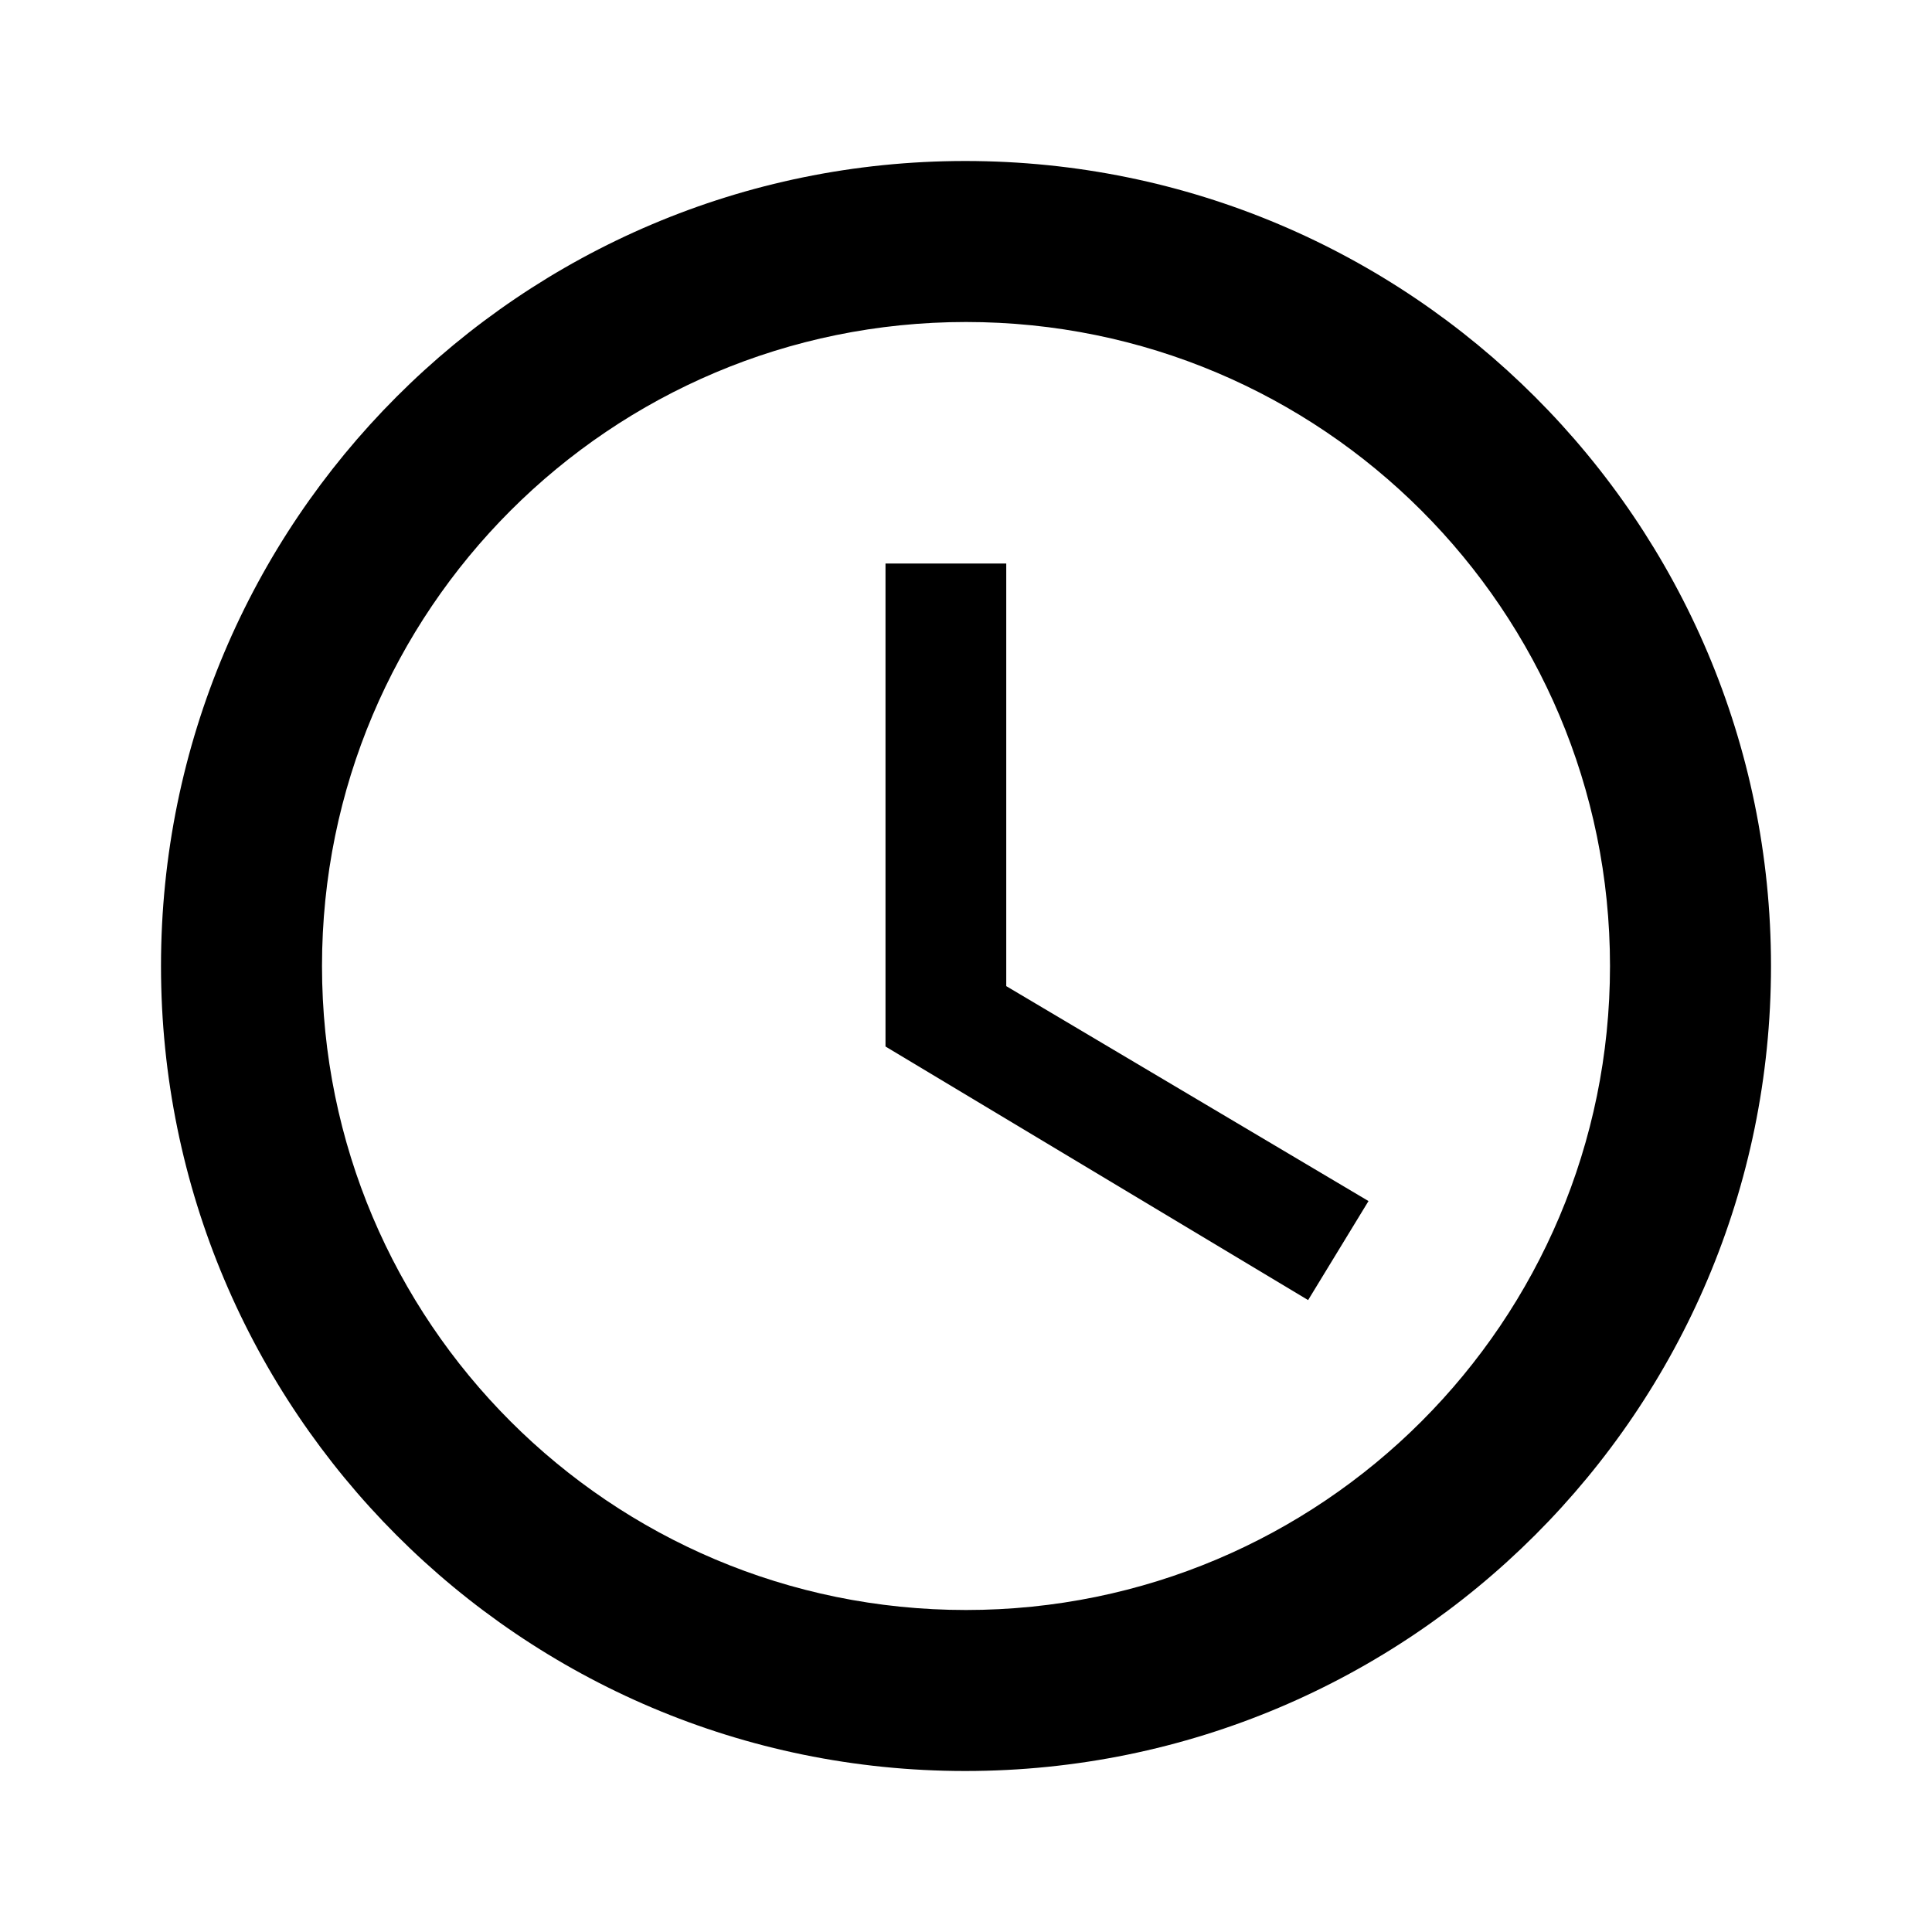
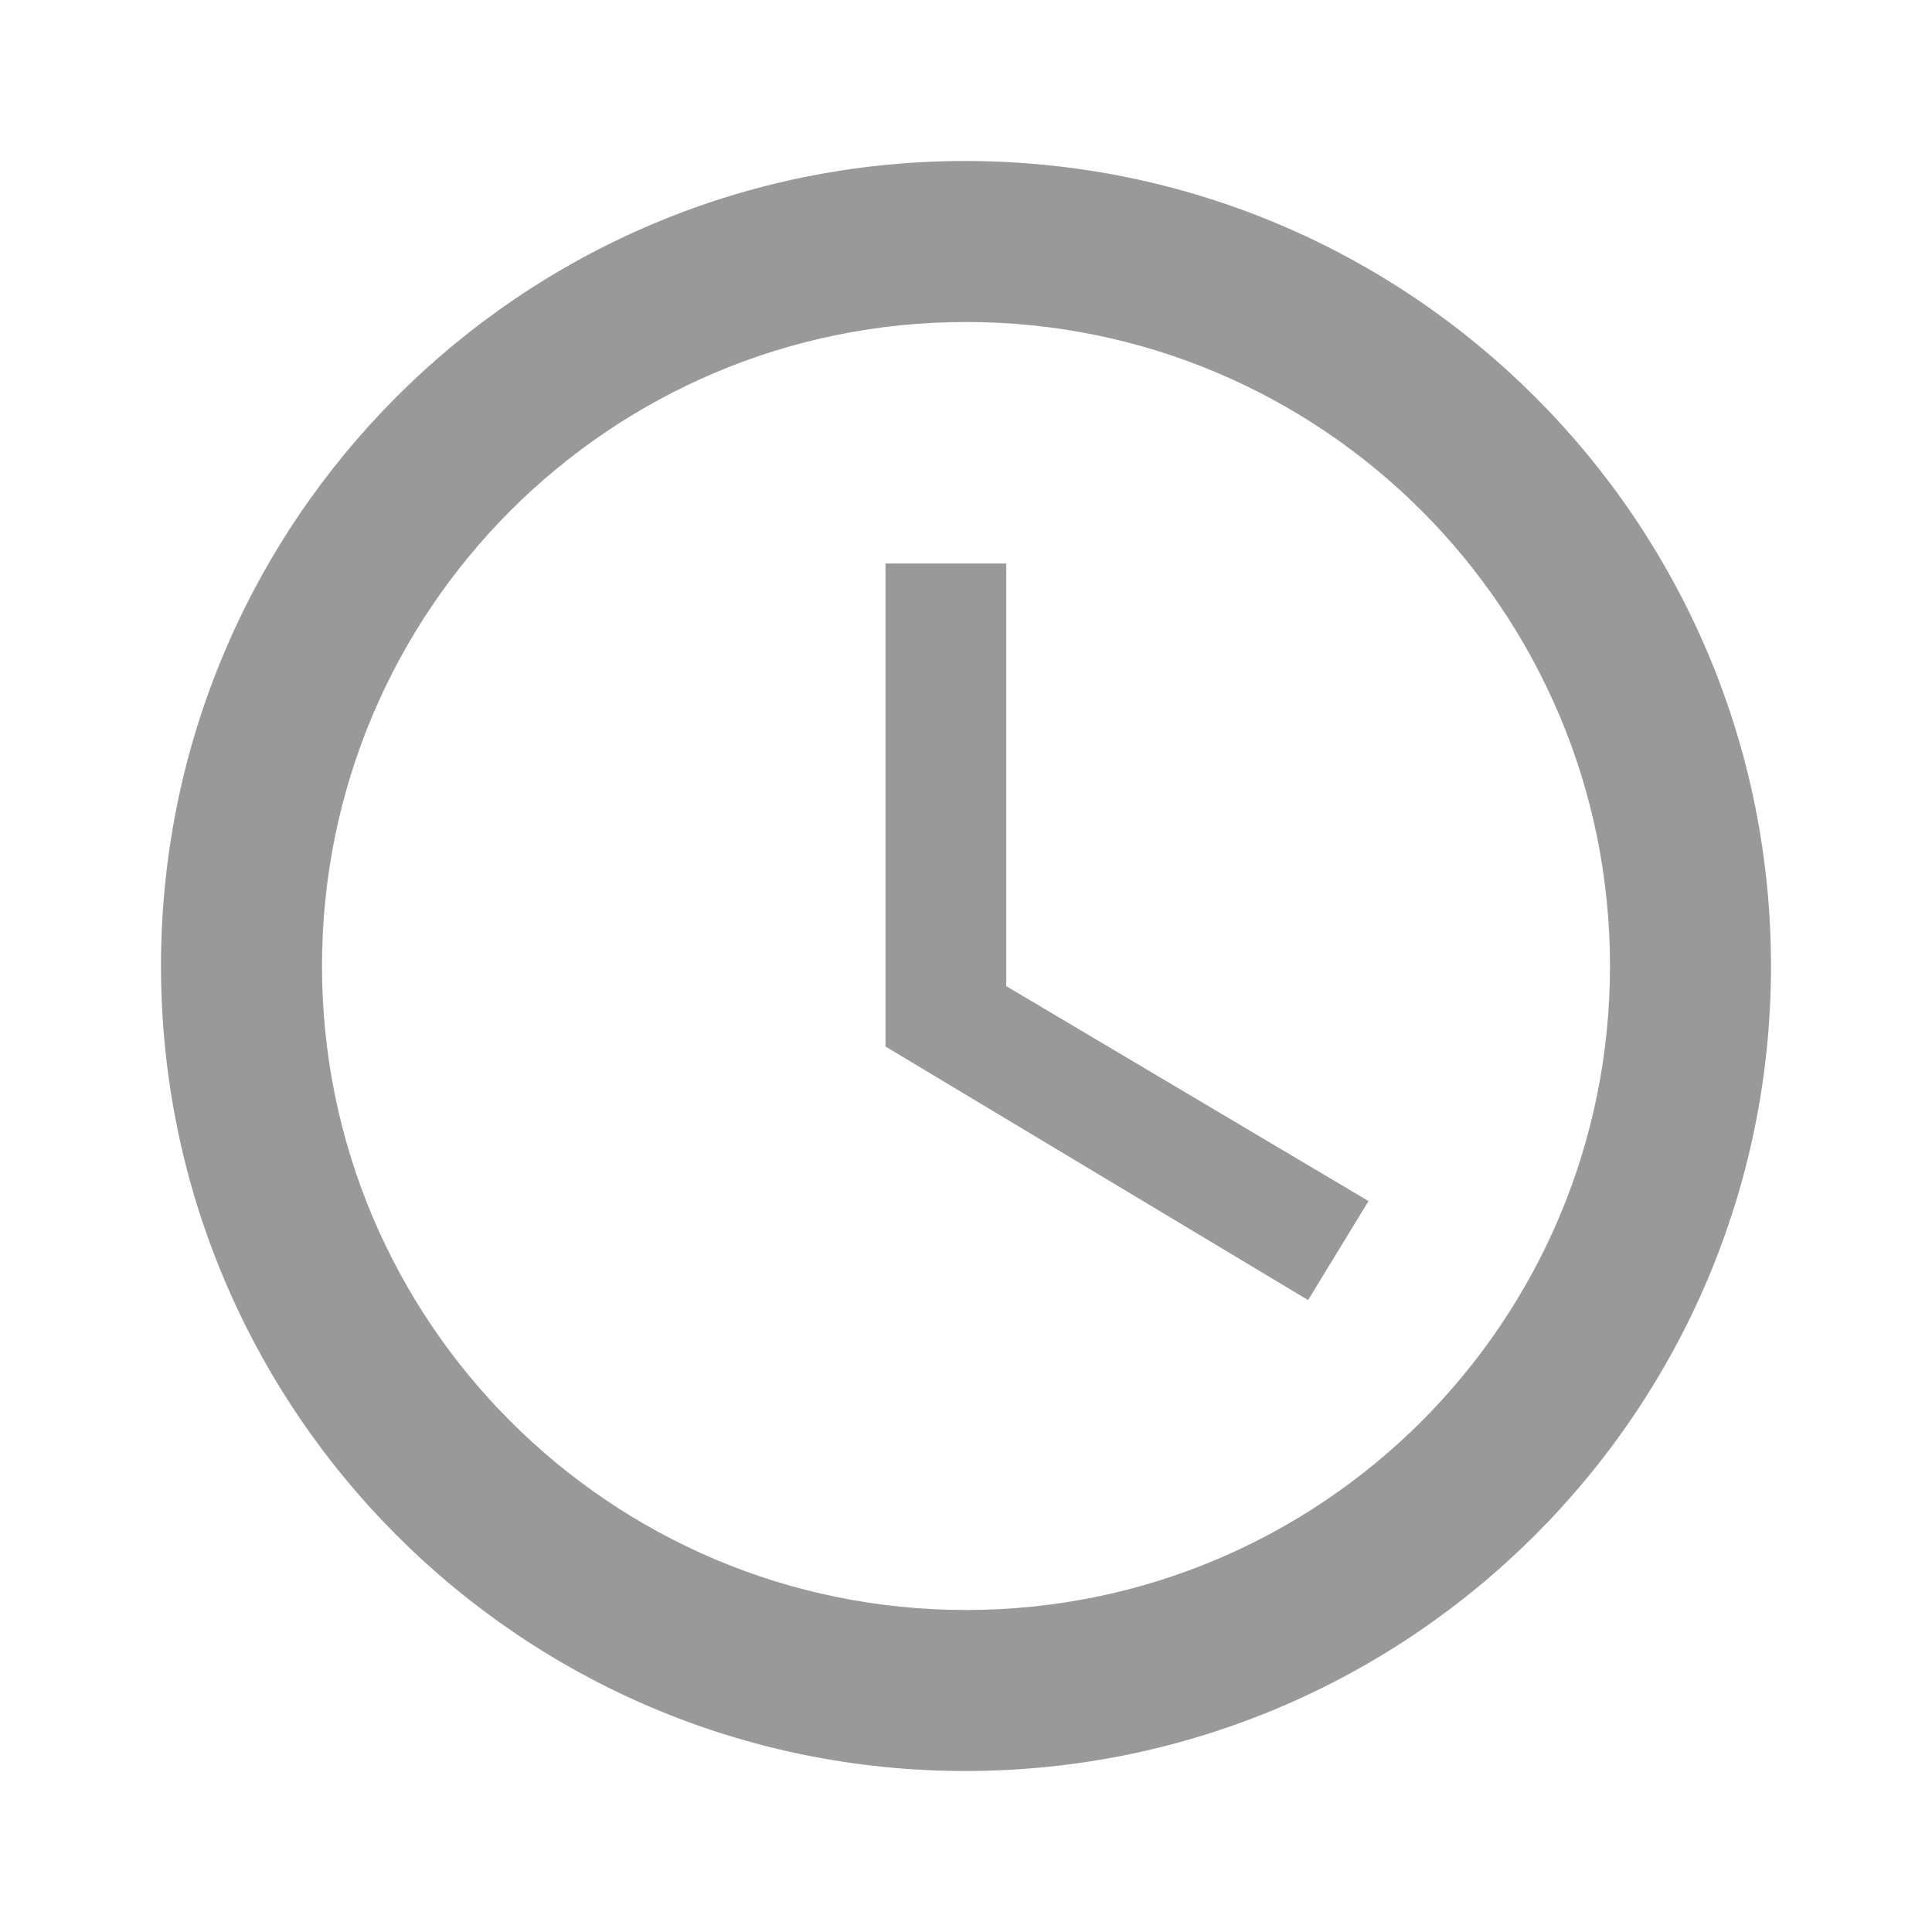
- <svg xmlns="http://www.w3.org/2000/svg" fill="#000000" height="24" viewBox="0 0 24 24" width="24">
+ <svg xmlns="http://www.w3.org/2000/svg" fill="#999999" height="18" viewBox="0 0 24 24" width="18">
  <path d="M11.99 2C6.47 2 2 6.48 2 12s4.47 10 9.99 10C17.52 22 22 17.52 22 12S17.52 2 11.99 2zM12 20c-4.42 0-8-3.58-8-8s3.58-8 8-8 8 3.58 8 8-3.58 8-8 8z" />
  <path d="M0 0h24v24H0z" fill="none" />
  <path d="M12.5 7H11v6l5.25 3.15.75-1.23-4.5-2.67z" />
</svg>
